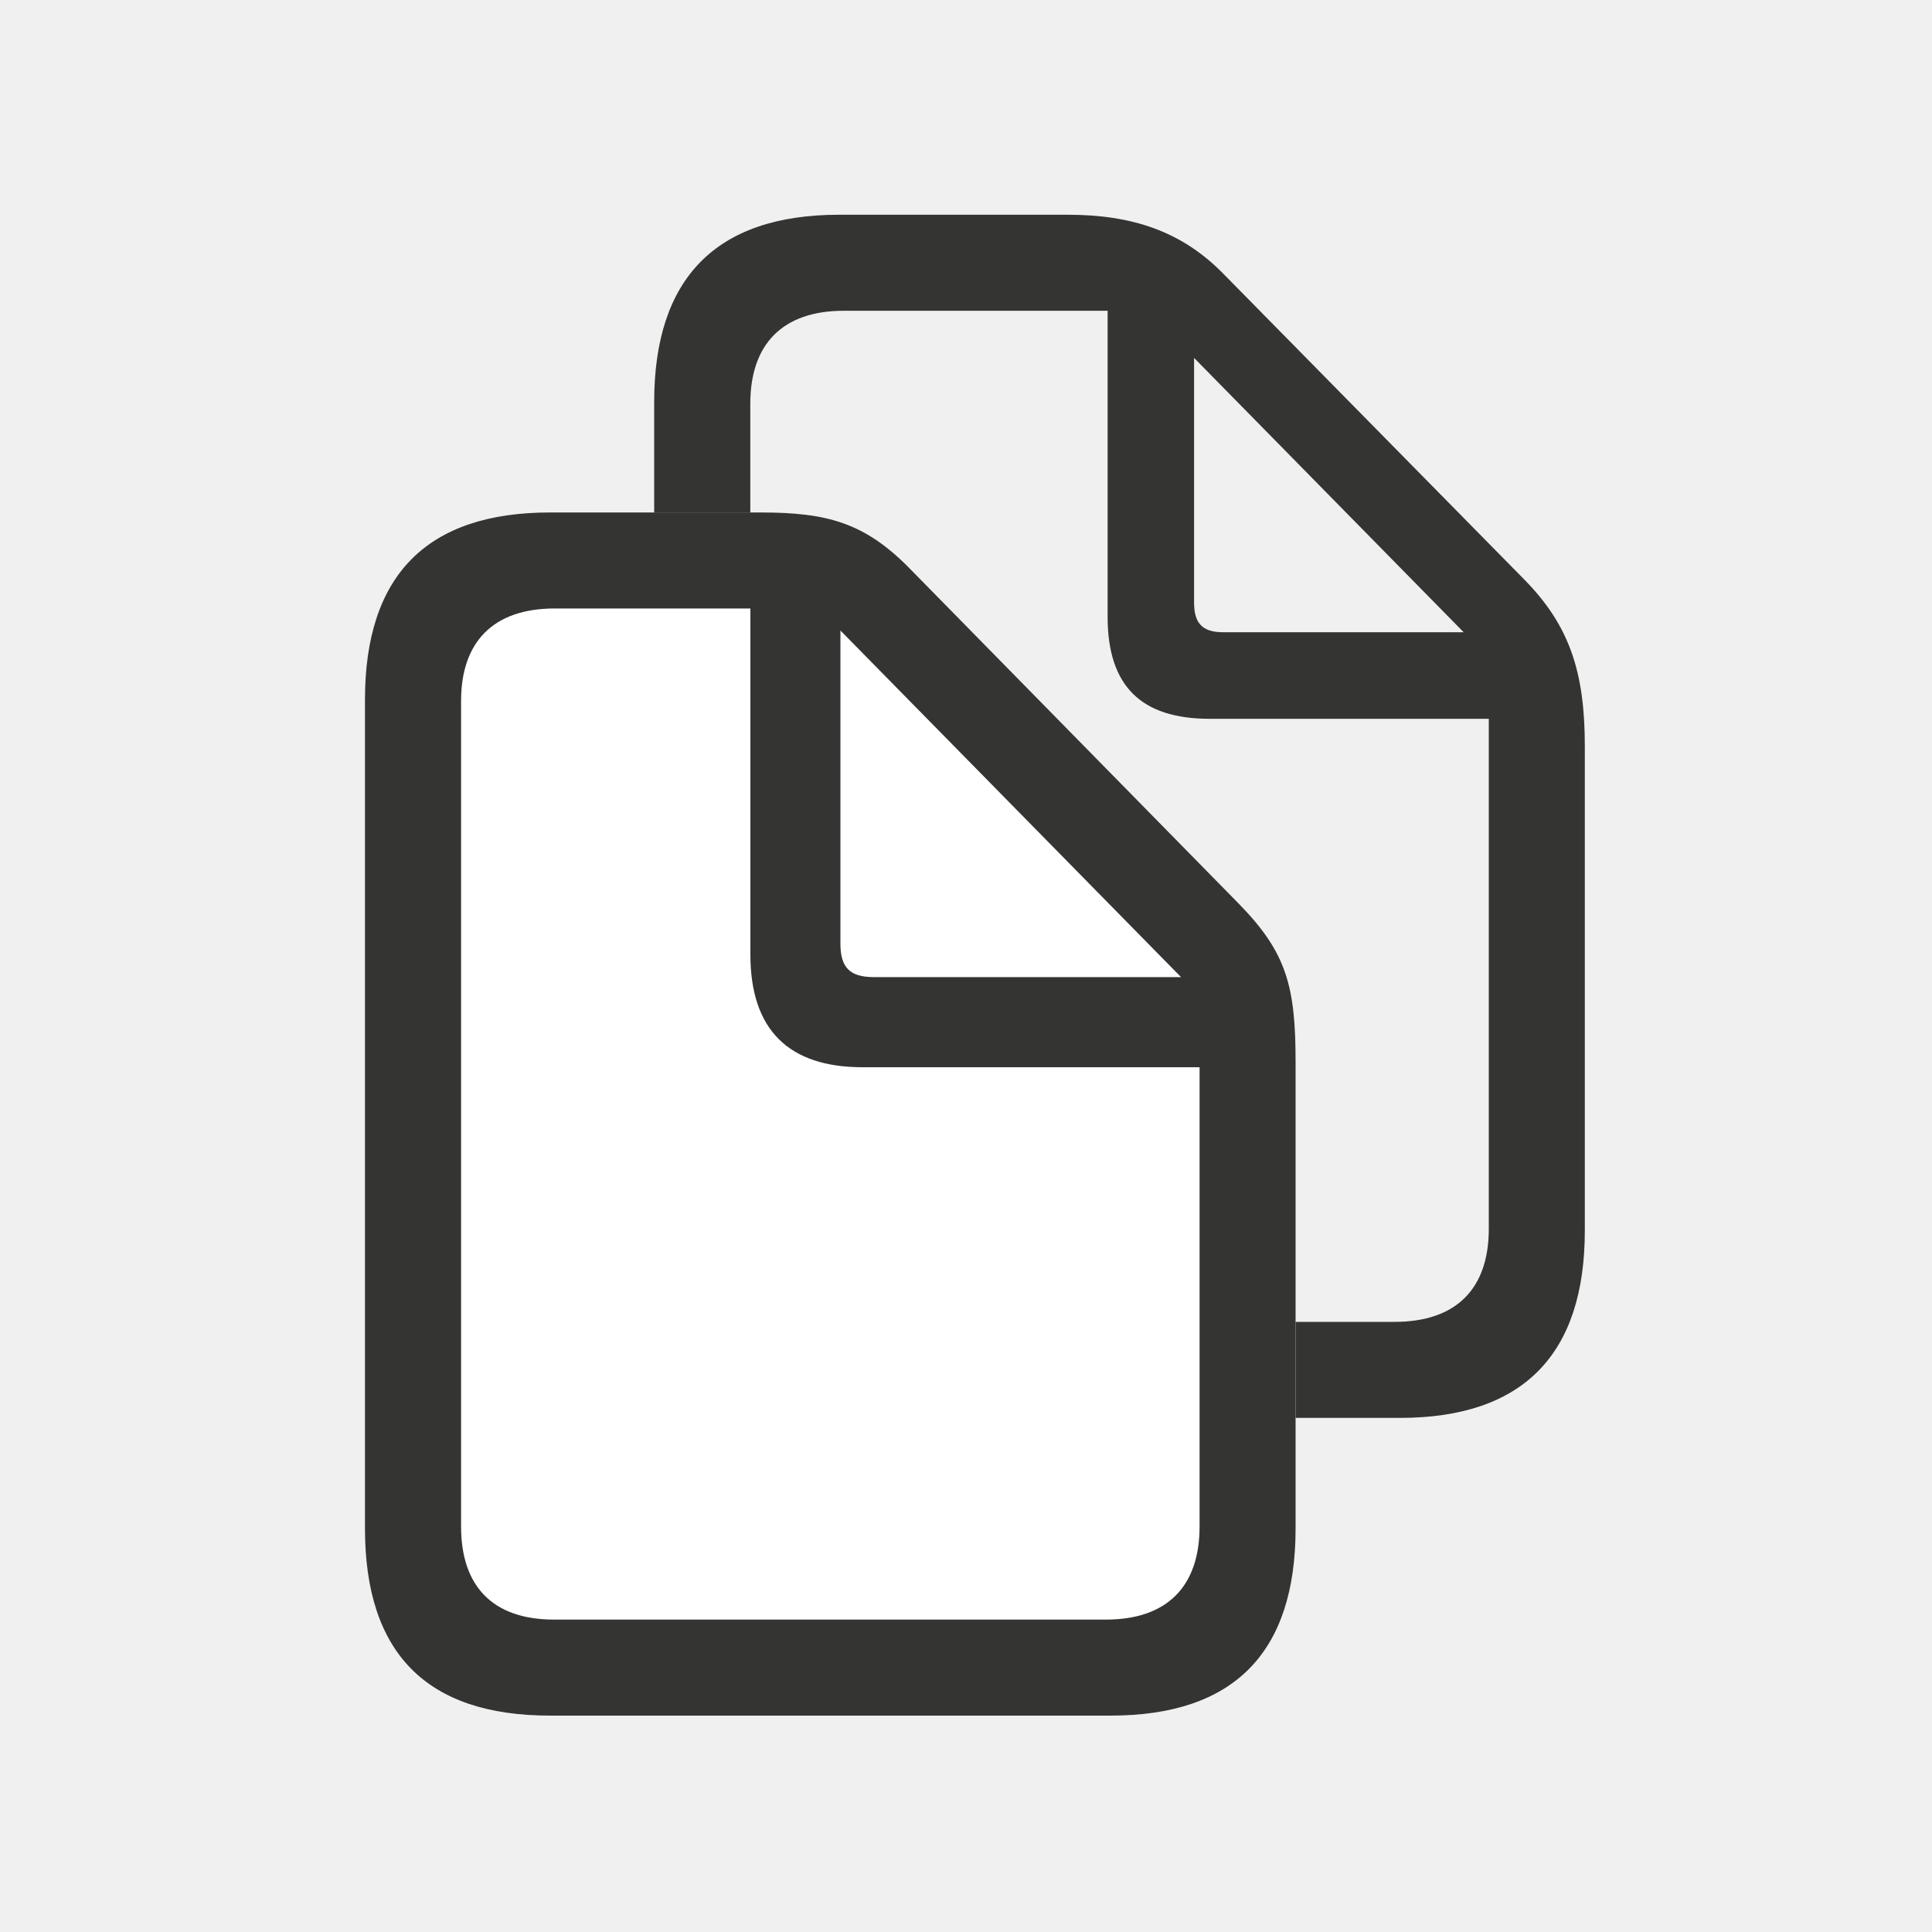
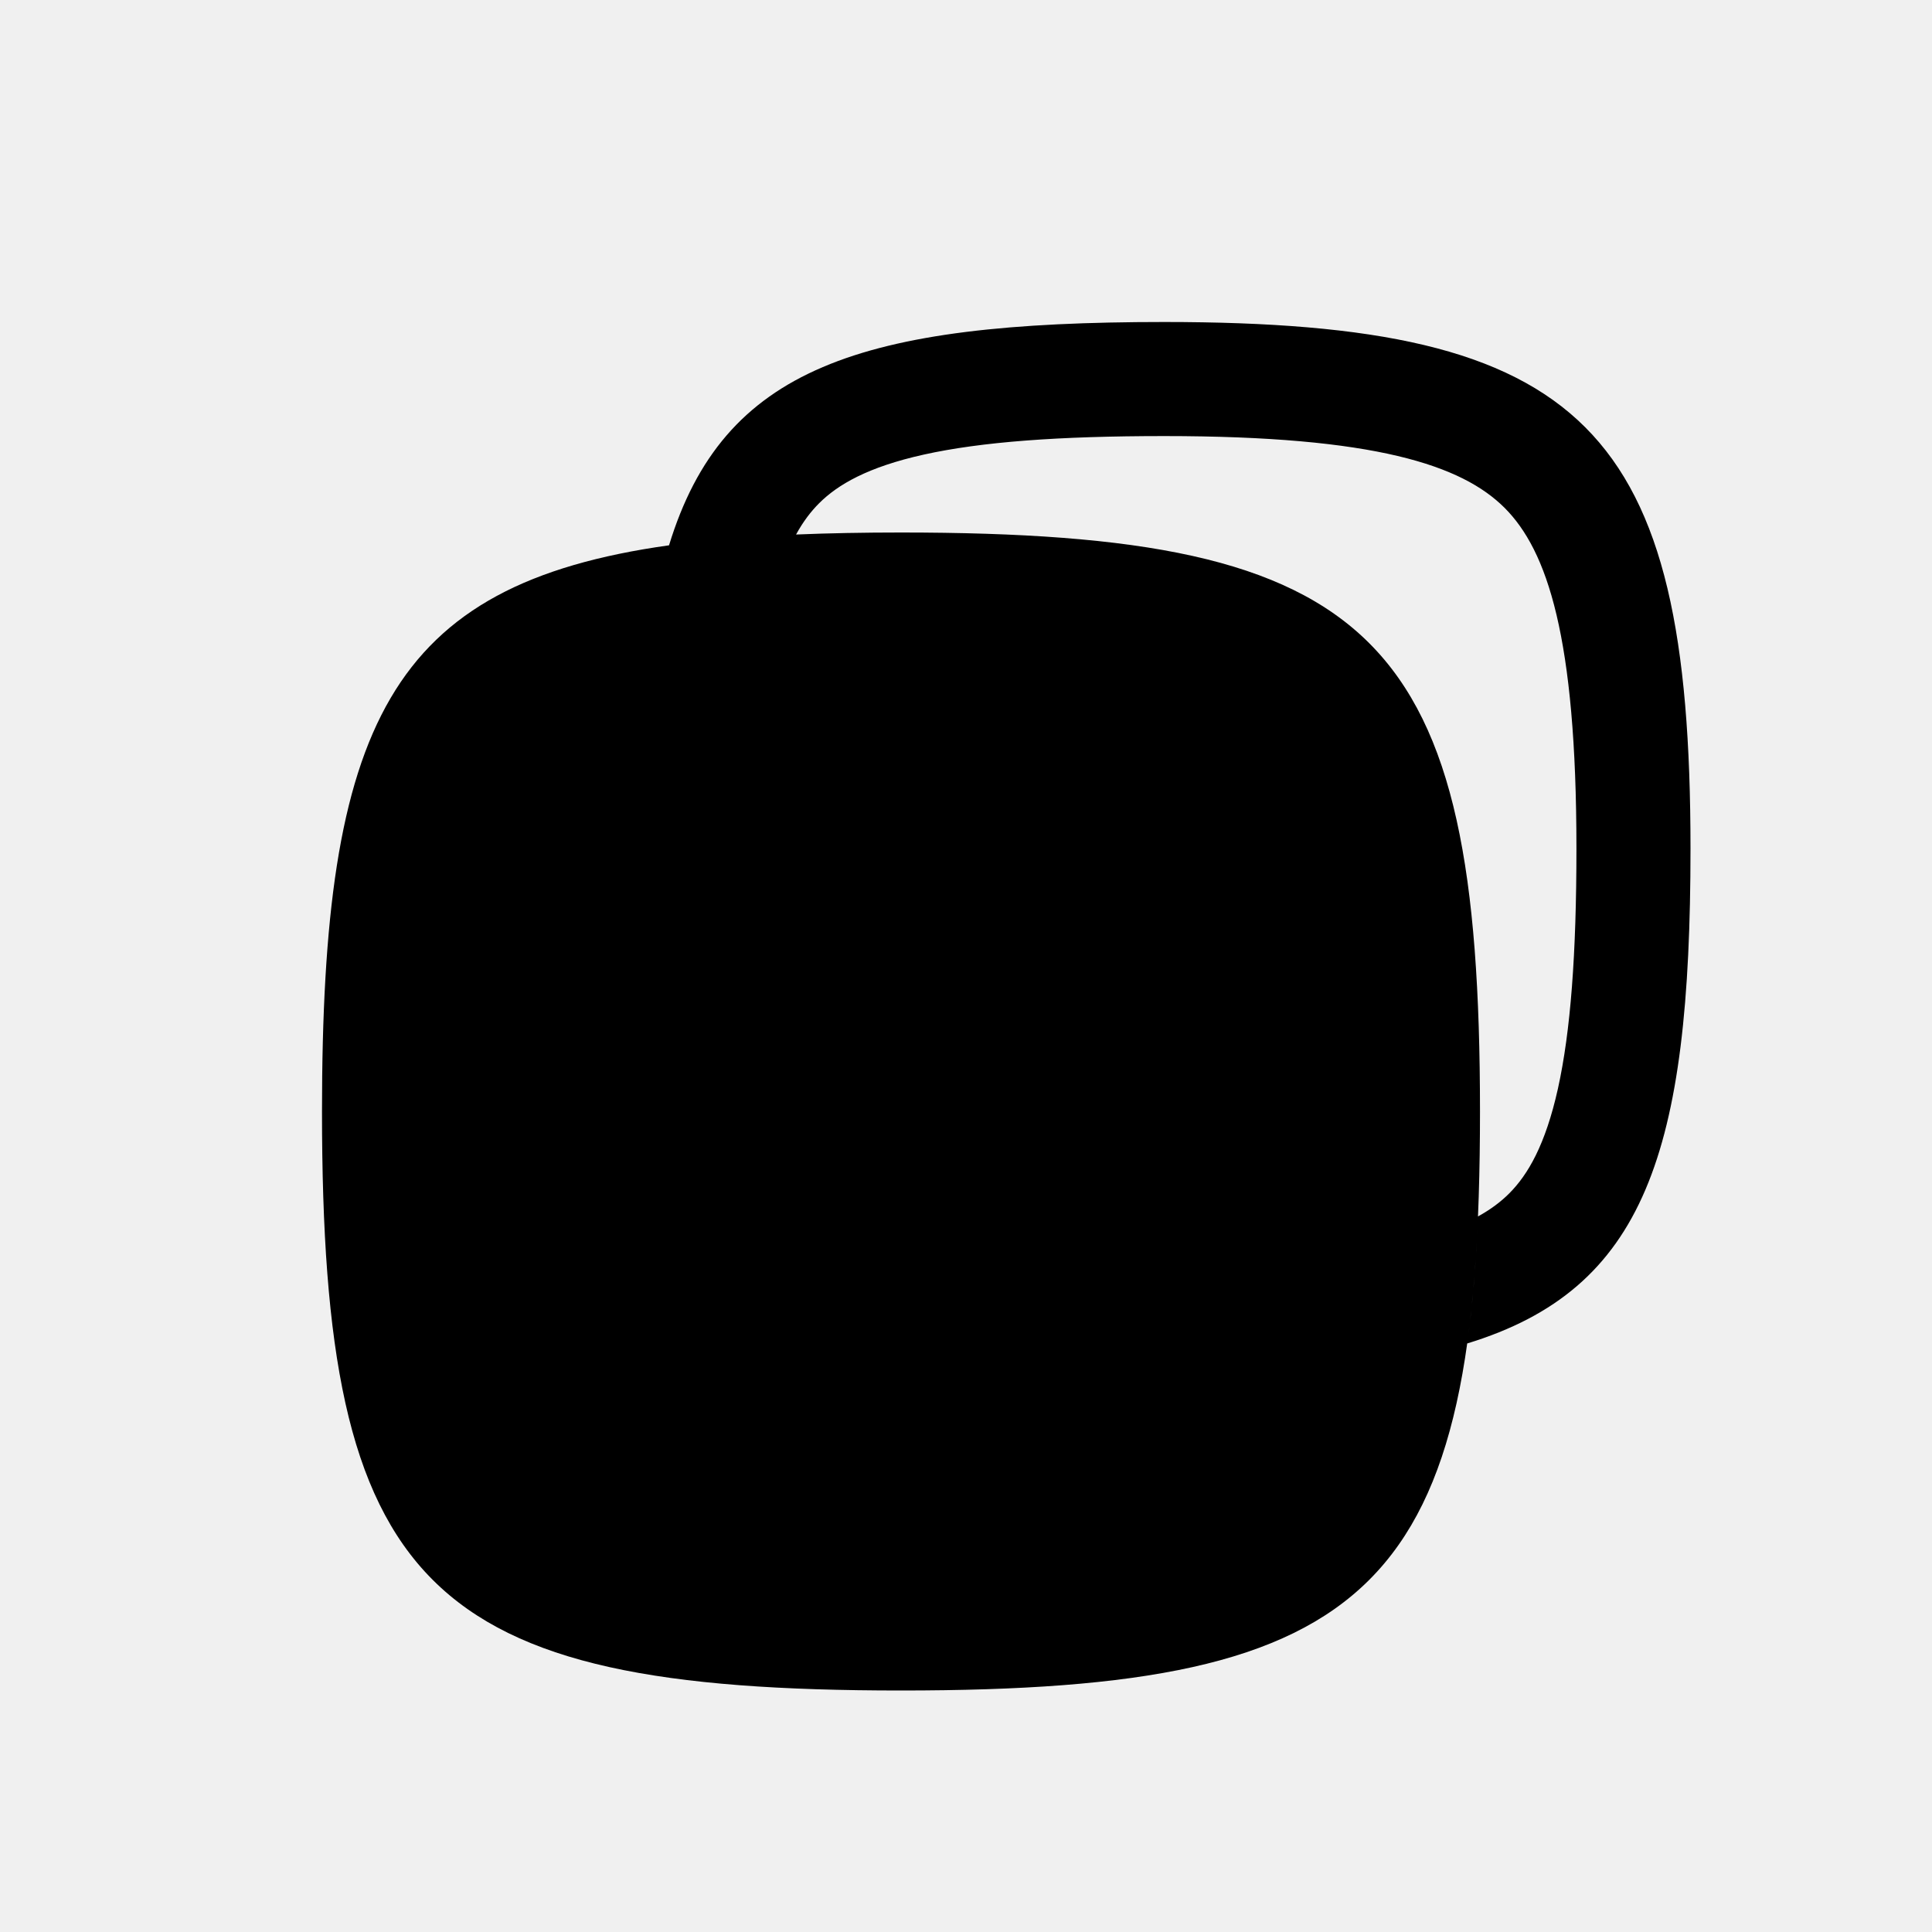
- <svg xmlns="http://www.w3.org/2000/svg" width="20" height="20" viewBox="0 0 20 20" fill="none">
-   <path d="M6.772 4.162V12.739C6.772 14.03 7.409 14.678 8.687 14.678H14.492C15.764 14.678 16.406 14.024 16.406 12.739V7.725C16.406 6.965 16.252 6.484 15.788 6.008L12.67 2.84C12.231 2.389 11.713 2.223 11.052 2.223H8.687C7.415 2.223 6.772 2.877 6.772 4.162ZM7.767 12.721V4.18C7.767 3.569 8.094 3.217 8.736 3.217H11.466V6.385C11.466 7.101 11.812 7.441 12.522 7.441H15.412V12.721C15.412 13.338 15.078 13.684 14.436 13.684H8.73C8.094 13.684 7.767 13.338 7.767 12.721ZM12.361 6.237V3.705L15.152 6.545H12.664C12.447 6.545 12.361 6.453 12.361 6.237Z" fill="#343433" />
-   <path d="M3.778 15.821C3.778 17.112 4.414 17.76 5.693 17.76H11.497C12.776 17.76 13.412 17.106 13.412 15.821V10.998C13.412 10.208 13.319 9.862 12.825 9.356L9.423 5.891C8.953 5.41 8.564 5.305 7.873 5.305H5.693C4.421 5.305 3.778 5.953 3.778 7.244V15.821Z" fill="white" />
-   <path d="M3.778 15.821C3.778 17.112 4.414 17.76 5.693 17.76H11.497C12.776 17.76 13.412 17.106 13.412 15.821V10.998C13.412 10.208 13.319 9.862 12.825 9.356L9.423 5.891C8.953 5.41 8.564 5.305 7.873 5.305H5.693C4.421 5.305 3.778 5.953 3.778 7.244V15.821ZM4.773 15.803V7.256C4.773 6.651 5.1 6.299 5.742 6.299H7.768V9.881C7.768 10.659 8.163 11.048 8.929 11.048H12.418V15.803C12.418 16.42 12.084 16.766 11.448 16.766H5.736C5.1 16.766 4.773 16.42 4.773 15.803ZM9.046 10.115C8.799 10.115 8.7 10.017 8.7 9.769V6.527L12.226 10.115H9.046Z" fill="#343433" />
+ <svg xmlns="http://www.w3.org/2000/svg" width="24" height="24" viewBox="0 0 24 24" fill="none">
+   <path d="M18.226 16.689C18.293 16.214 18.336 15.689 18.36 15.111C18.524 15.021 18.649 14.924 18.748 14.825C18.98 14.593 19.198 14.221 19.353 13.524C19.511 12.811 19.583 11.852 19.583 10.539C19.583 7.913 19.221 6.84 18.691 6.309C18.16 5.779 17.087 5.417 14.462 5.417C13.148 5.417 12.189 5.489 11.476 5.647C10.779 5.802 10.407 6.02 10.175 6.252C10.076 6.351 9.979 6.475 9.889 6.64C10.296 6.623 10.73 6.615 11.192 6.615C17.115 6.615 18.385 7.885 18.385 13.808C18.385 19.731 17.115 21 11.192 21C5.269 21 4 19.731 4 13.808C4 9.004 4.835 7.261 8.311 6.774C8.985 4.569 10.68 4 14.462 4C19.692 4 21 5.308 21 10.539C21 14.32 20.431 16.015 18.226 16.689Z" fill="currentColor" />
</svg>
